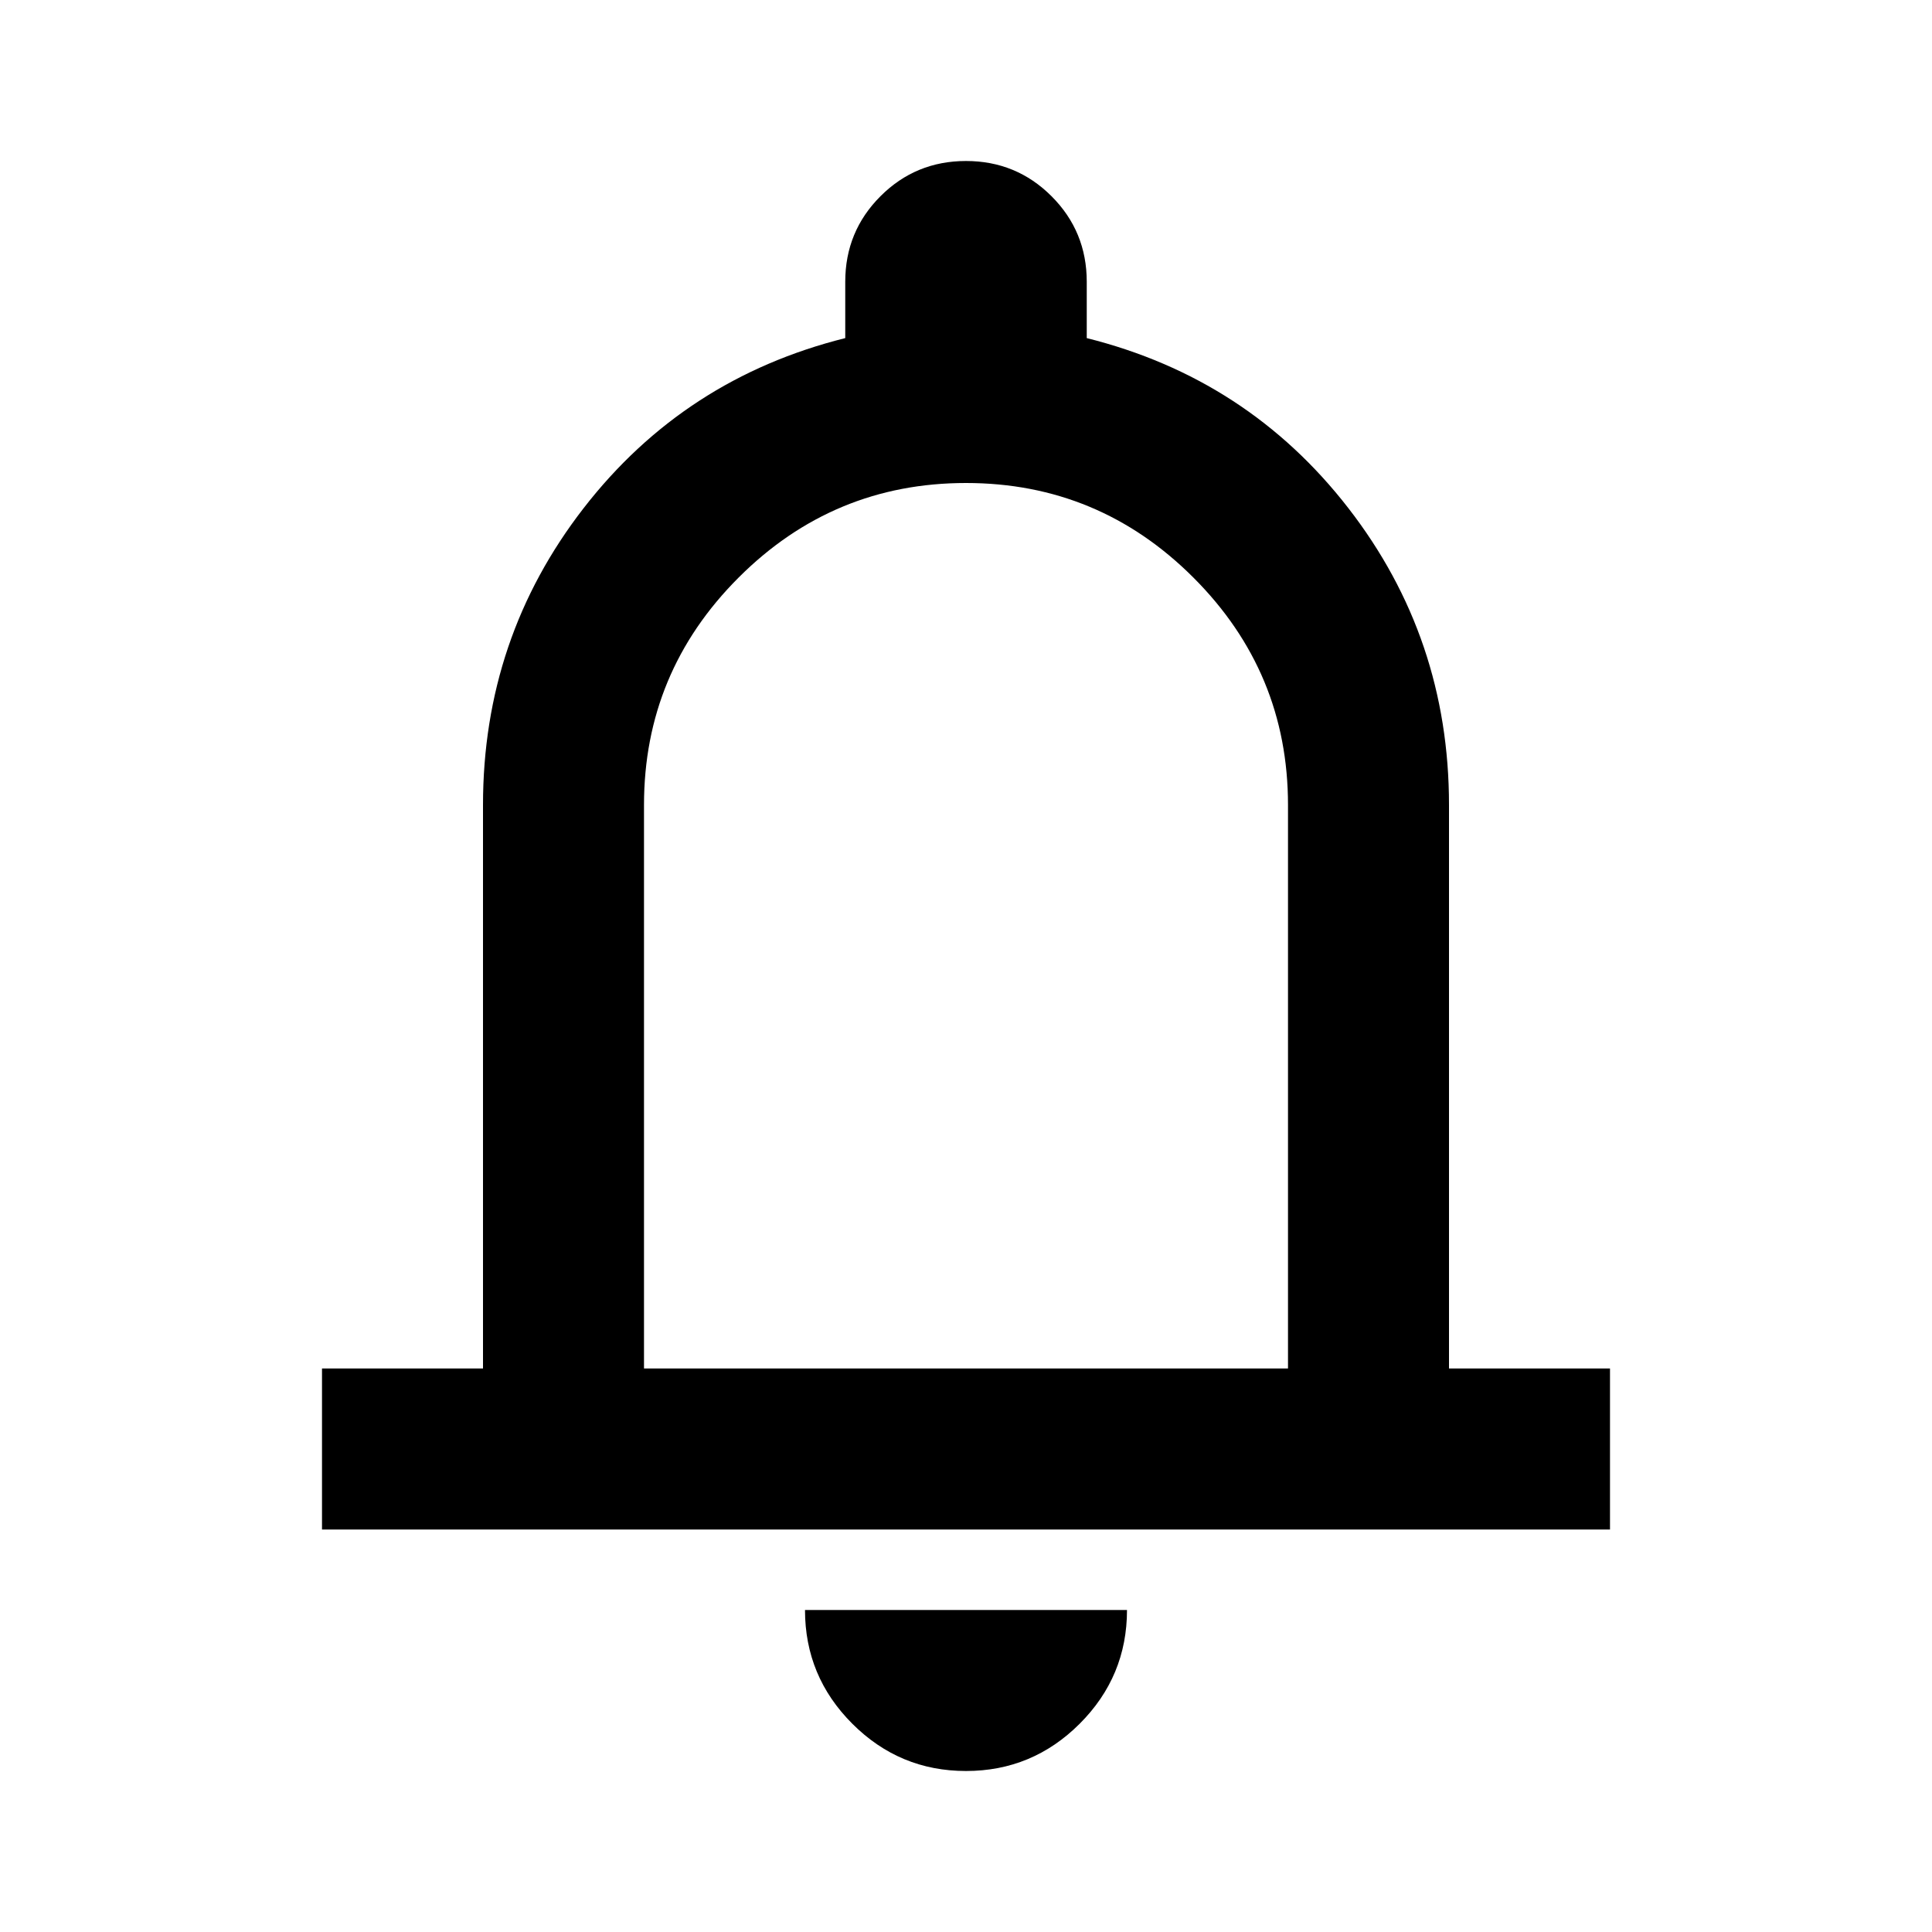
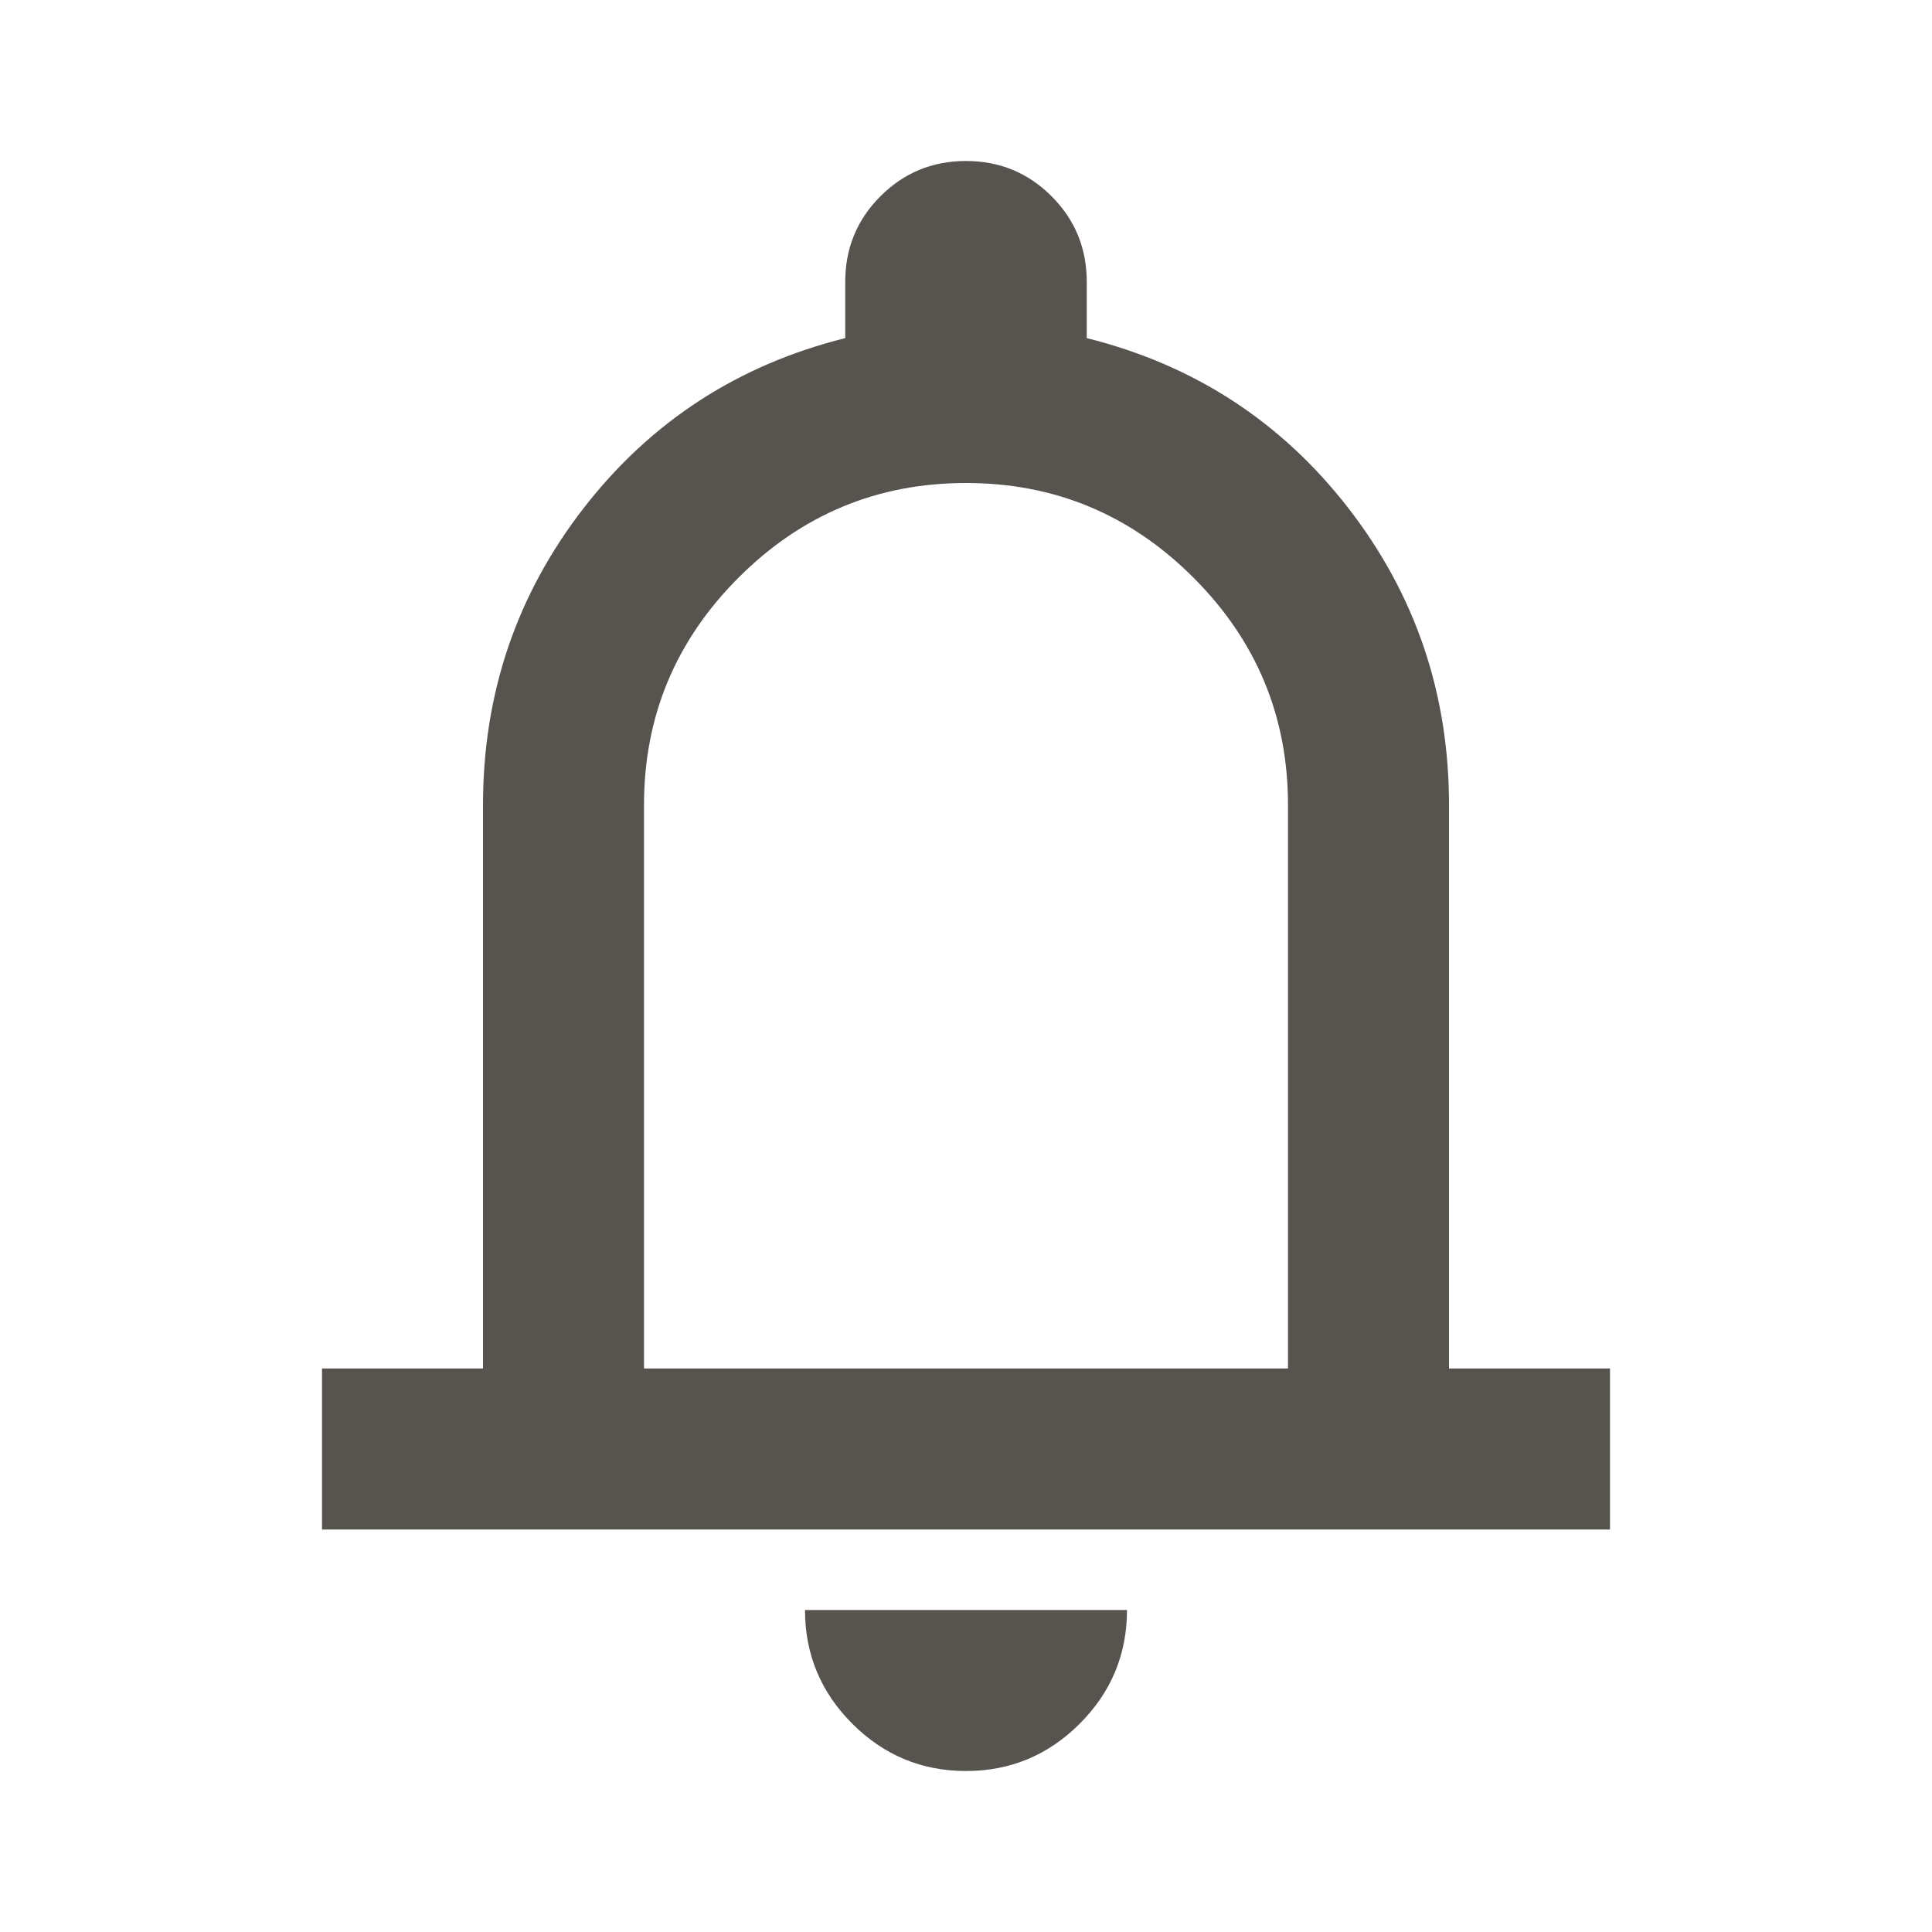
- <svg xmlns="http://www.w3.org/2000/svg" height="24" viewBox="0 -960 960 960" width="24">
+ <svg xmlns="http://www.w3.org/2000/svg" height="24" viewBox="0 -960 960 960" width="24" fill="#57534e">
  <path d="M160-200v-80h80v-280q0-83 50-147.5T420-792v-28q0-25 17.5-42.5T480-880q25 0 42.5 17.5T540-820v28q80 20 130 84.5T720-560v280h80v80H160Zm320-300Zm0 420q-33 0-56.5-23.5T400-160h160q0 33-23.5 56.5T480-80ZM320-280h320v-280q0-66-47-113t-113-47q-66 0-113 47t-47 113v280Z" />
</svg>
